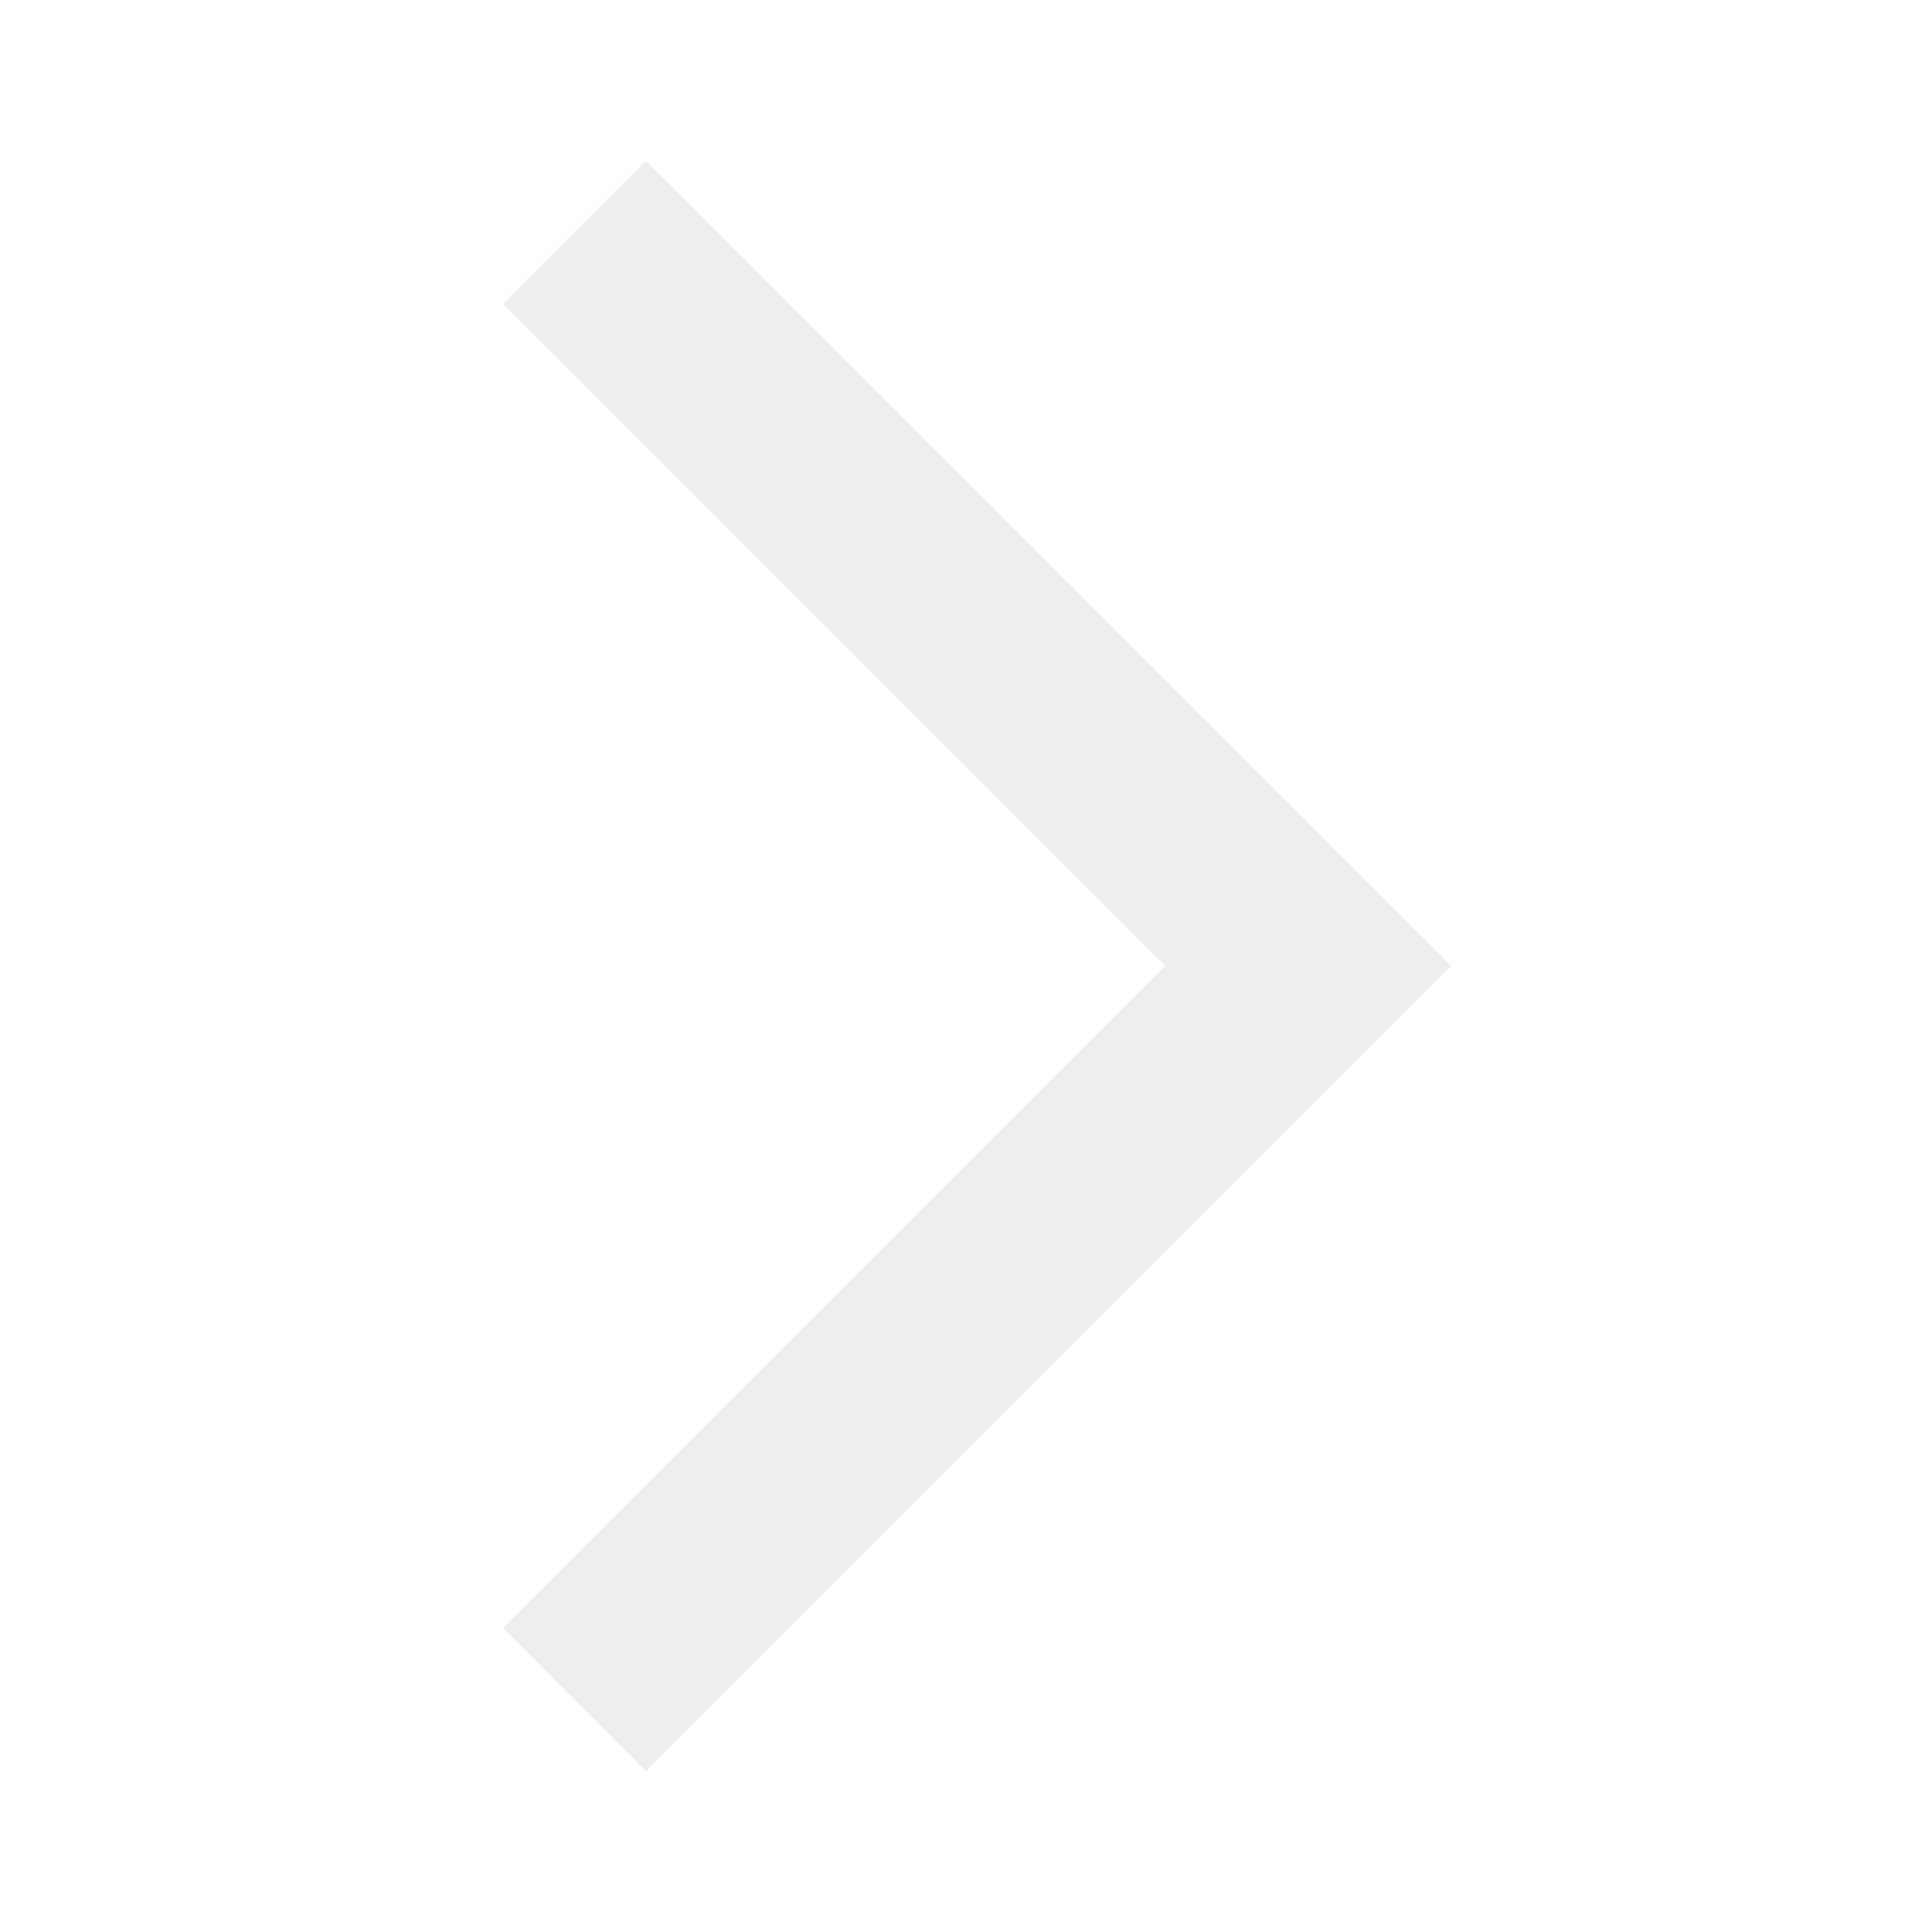
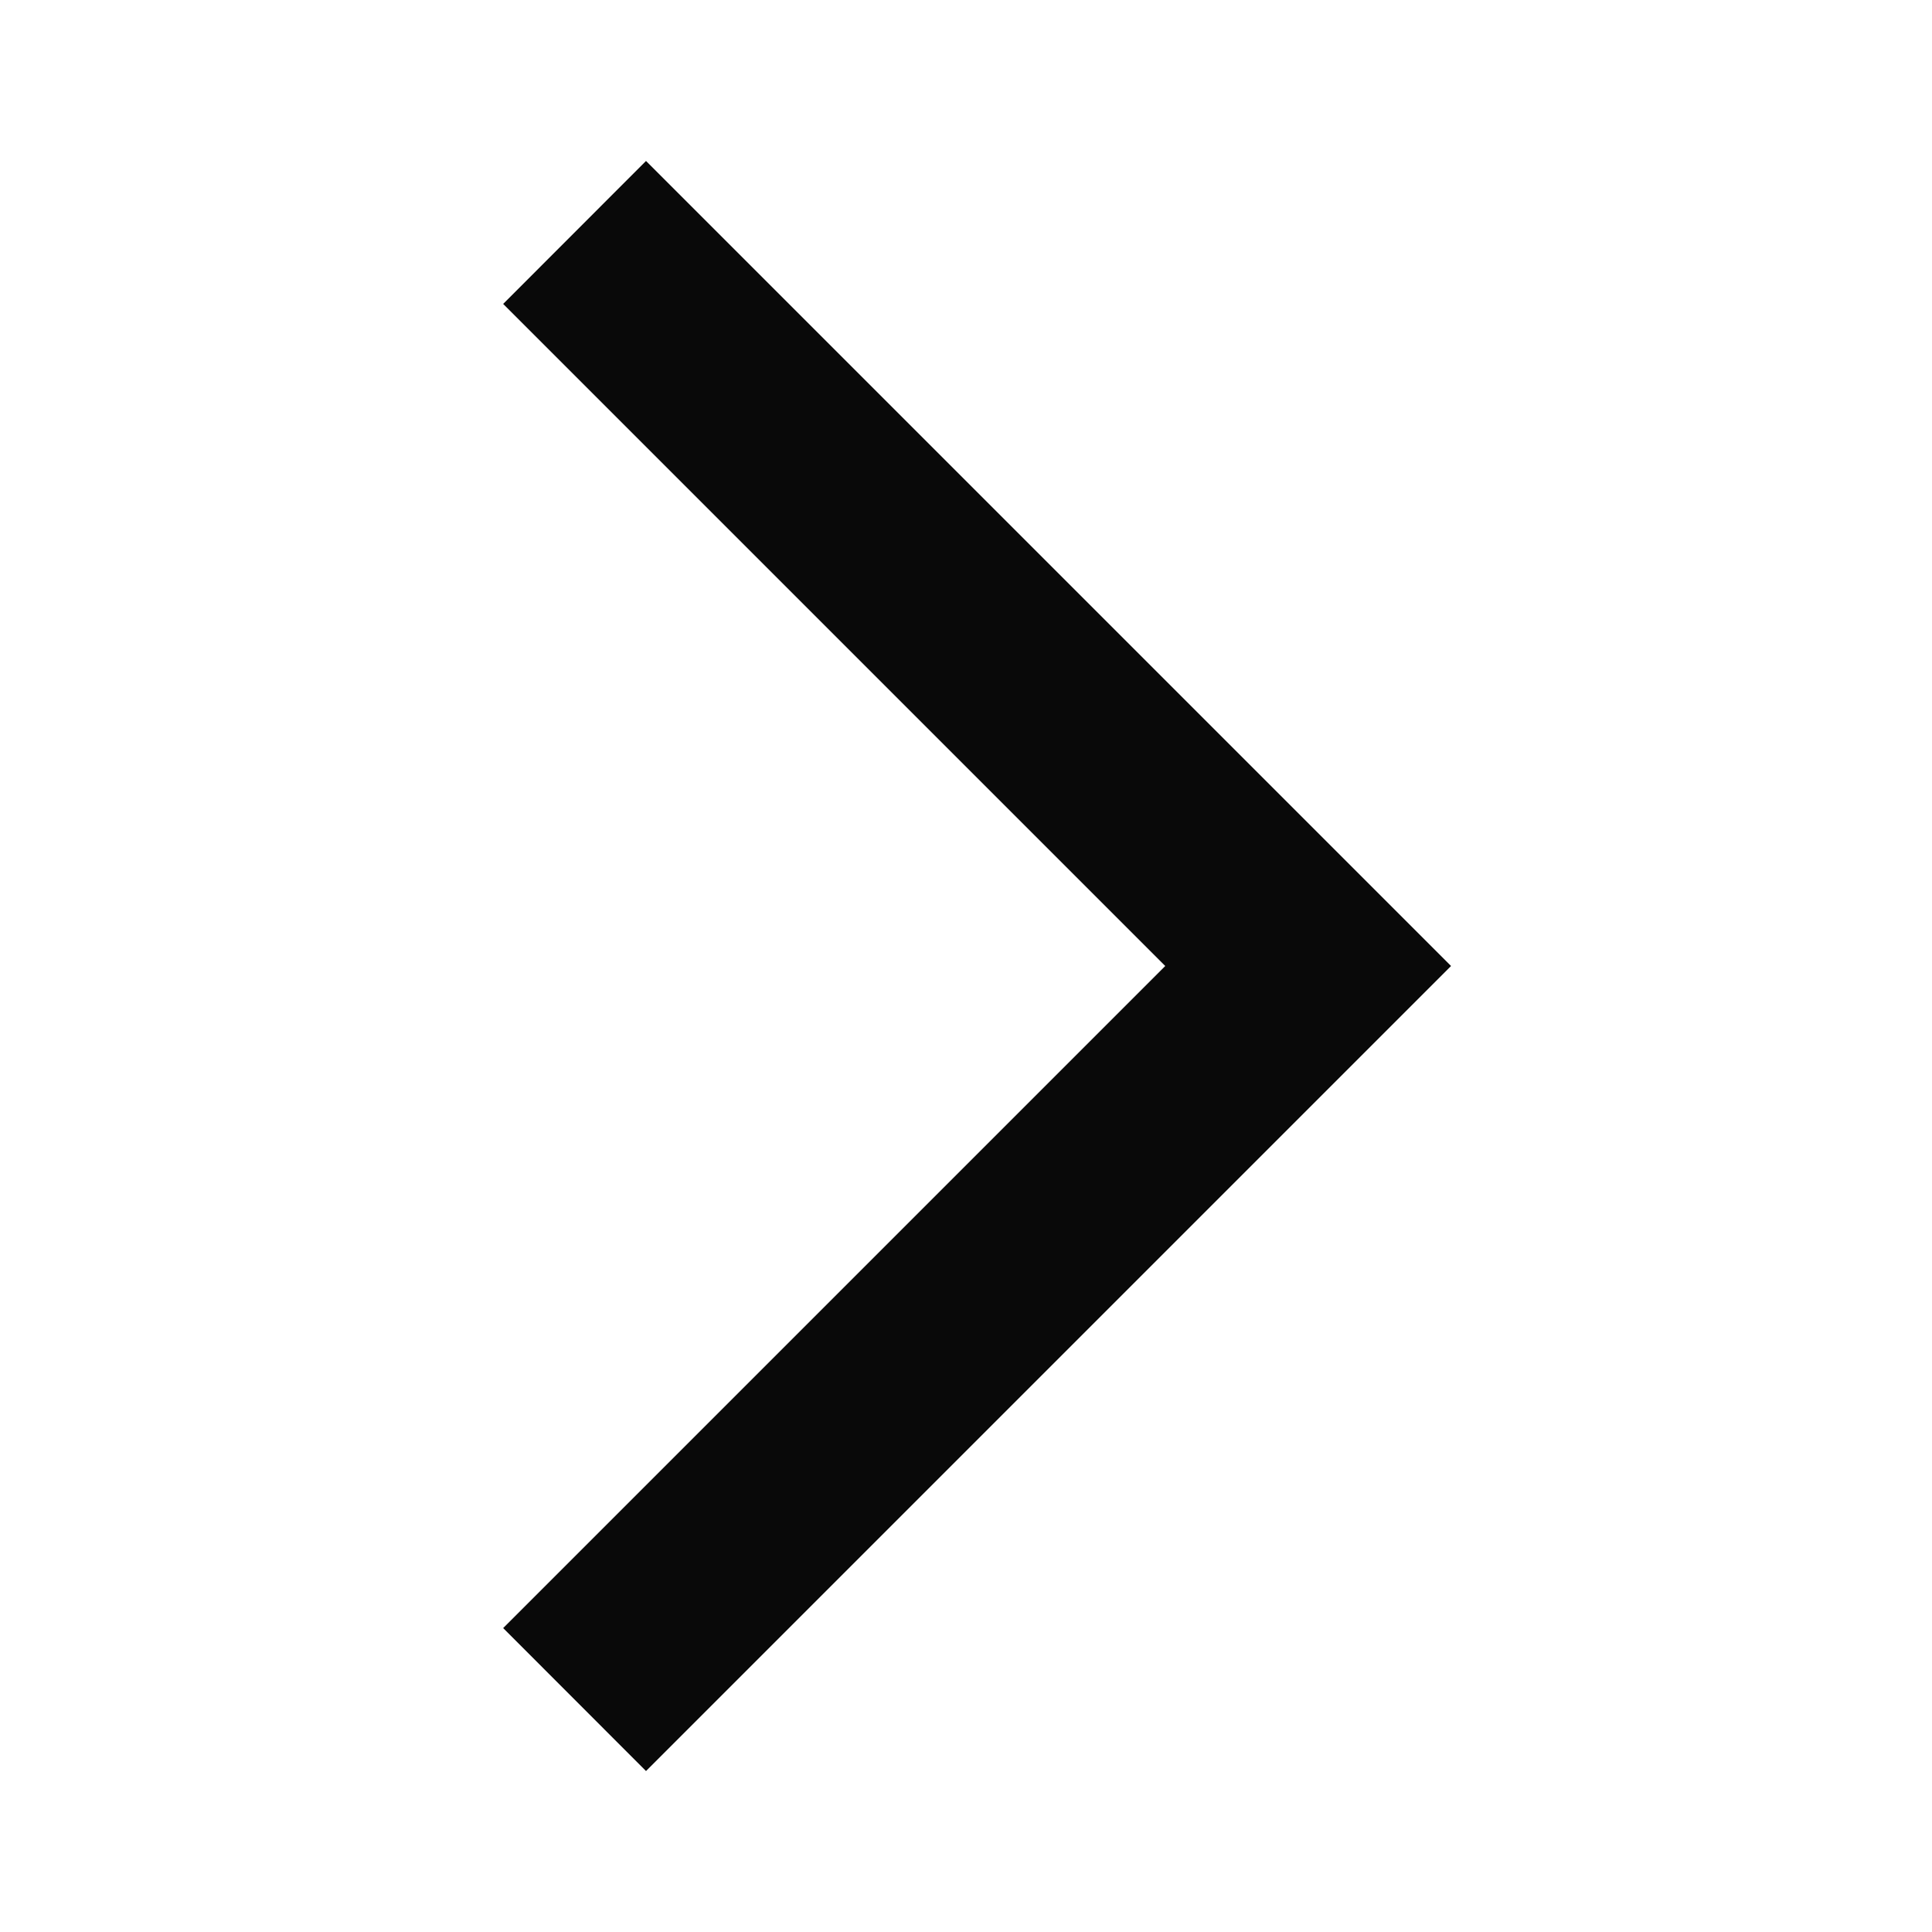
<svg xmlns="http://www.w3.org/2000/svg" width="16" height="16" fill="none">
  <mask id="a" style="mask-type:alpha" maskUnits="userSpaceOnUse" x="0" y="0" width="16" height="16">
    <path fill="#D9D9D9" d="M0 0h16v16H0z" />
  </mask>
  <g mask="url(#a)">
-     <path d="M5.35 14.667l-1.183-1.184L9.65 8 4.167 2.517 5.35 1.333 12.017 8 5.35 14.667z" fill="#EEE" />
+     <path d="M5.35 14.667l-1.183-1.184L9.65 8 4.167 2.517 5.35 1.333 12.017 8 5.35 14.667z" fill="#090909" />
  </g>
</svg>
